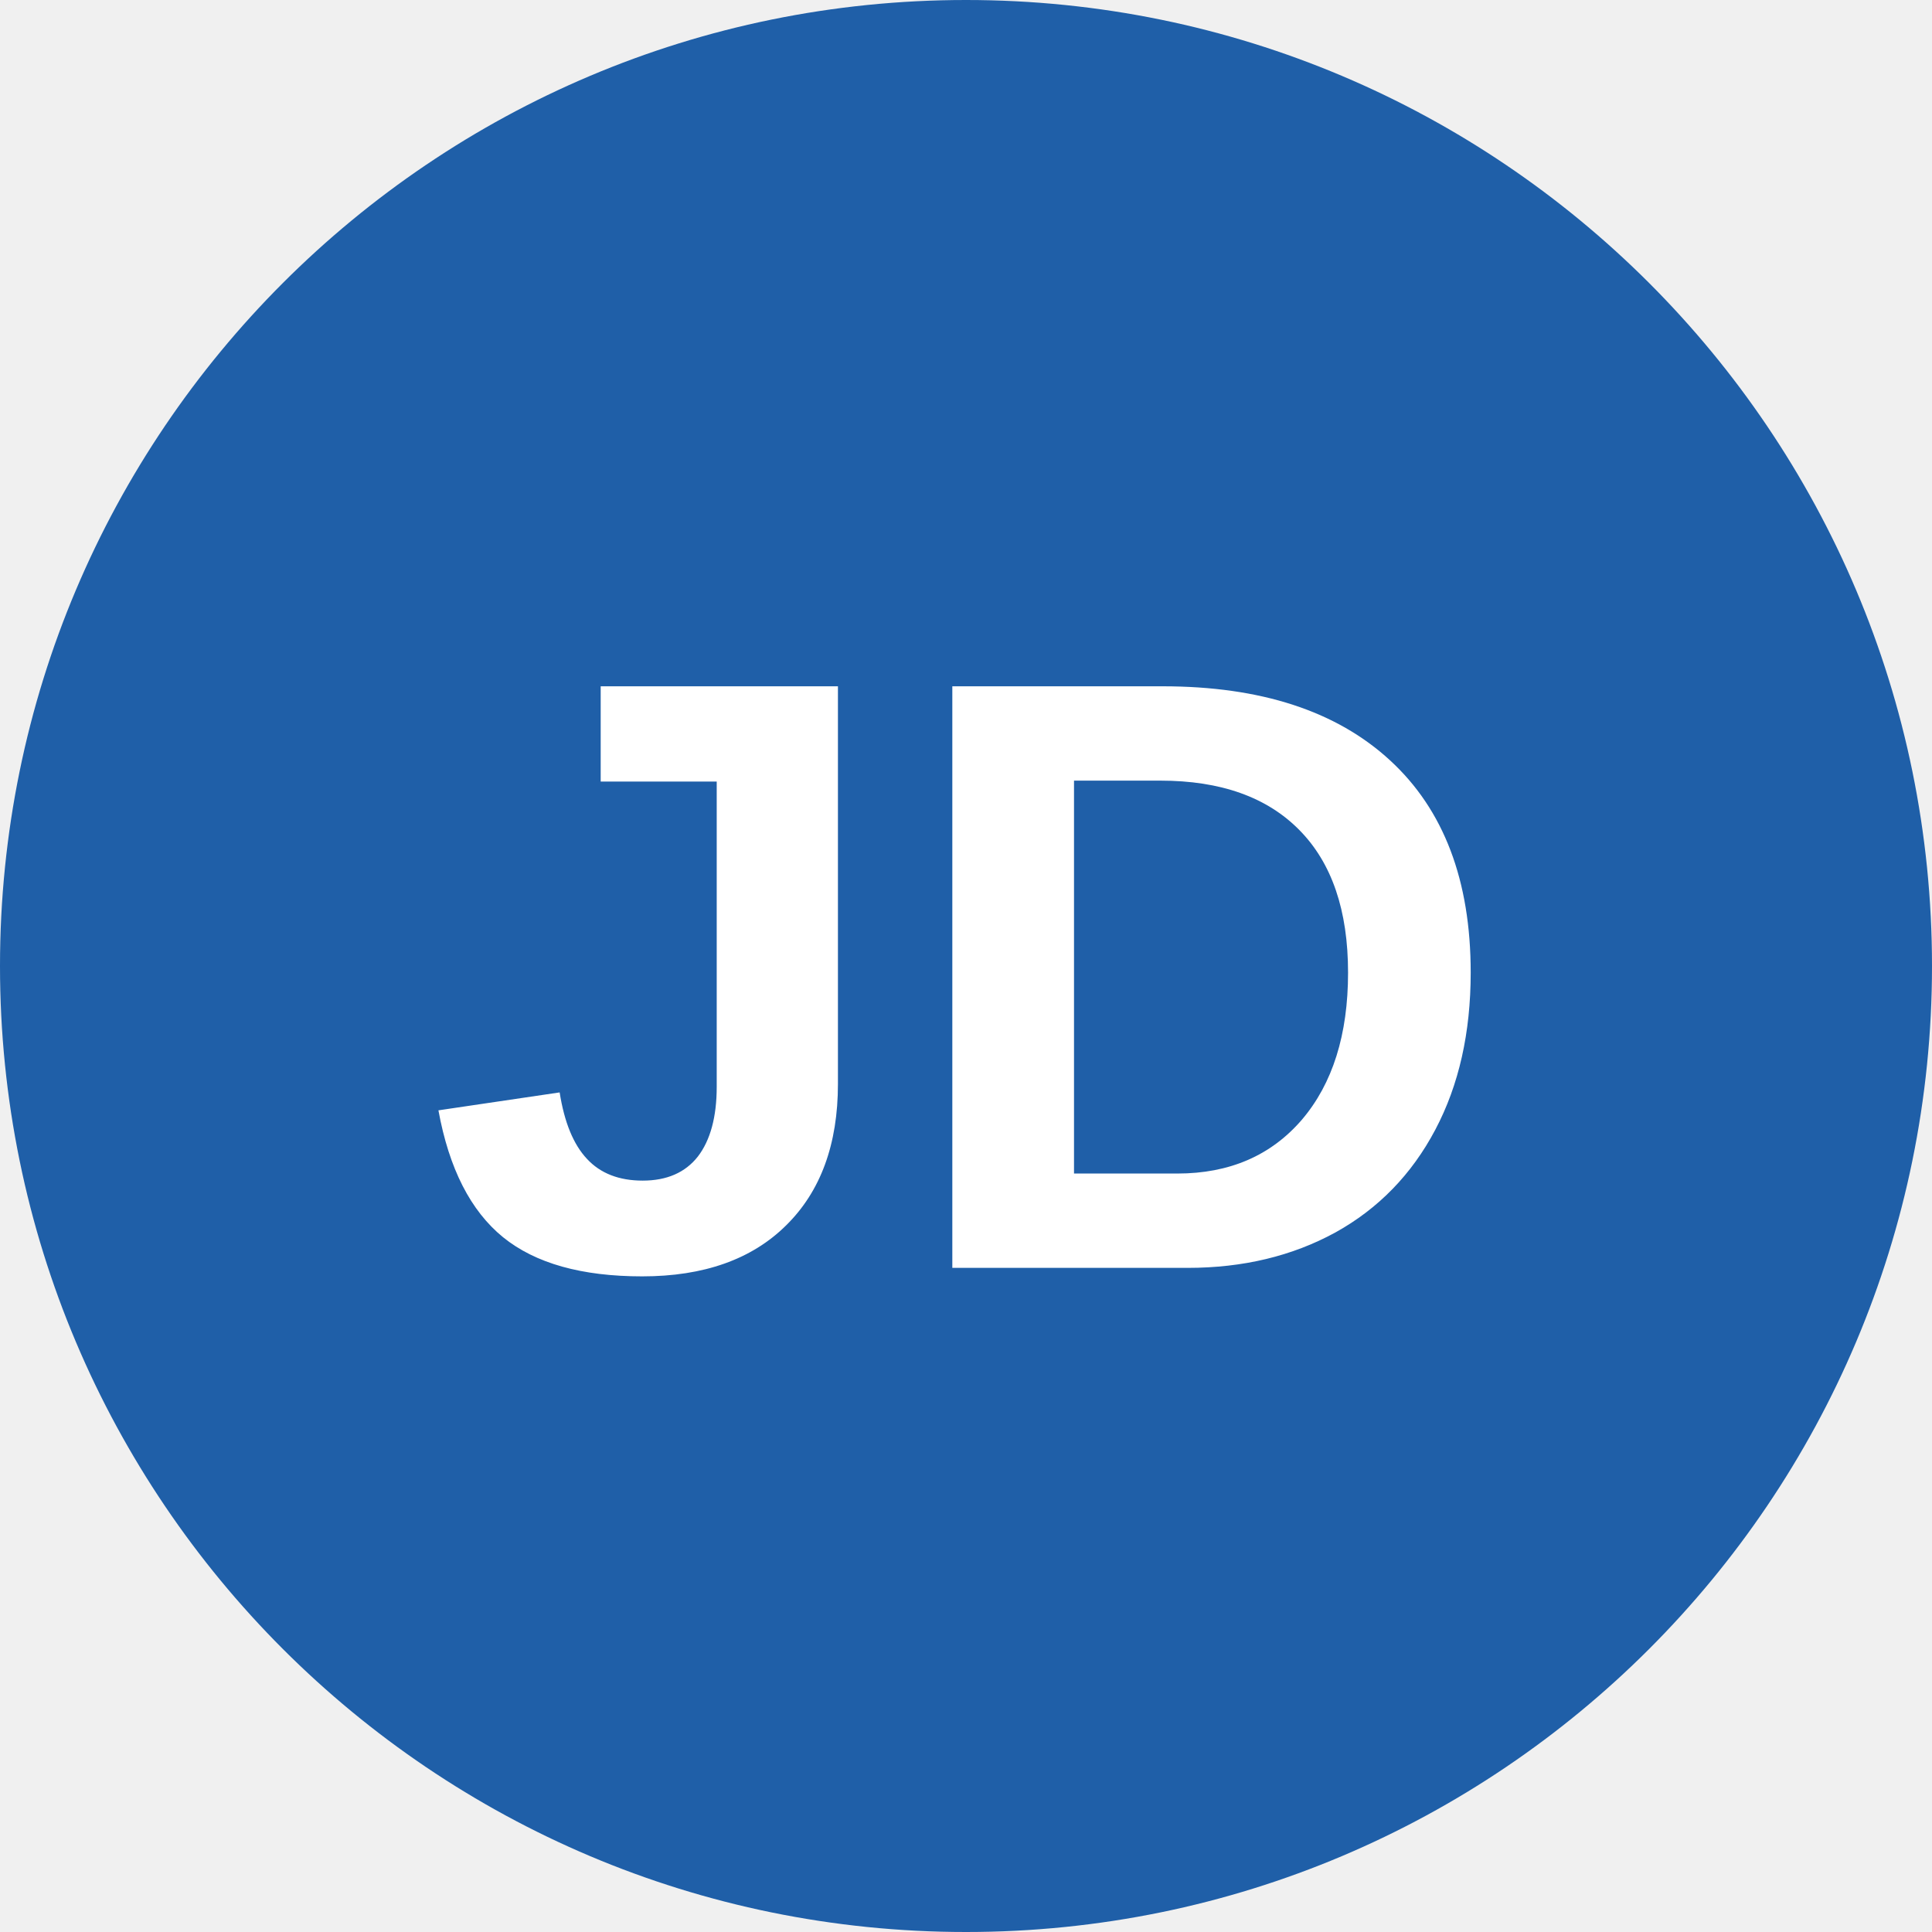
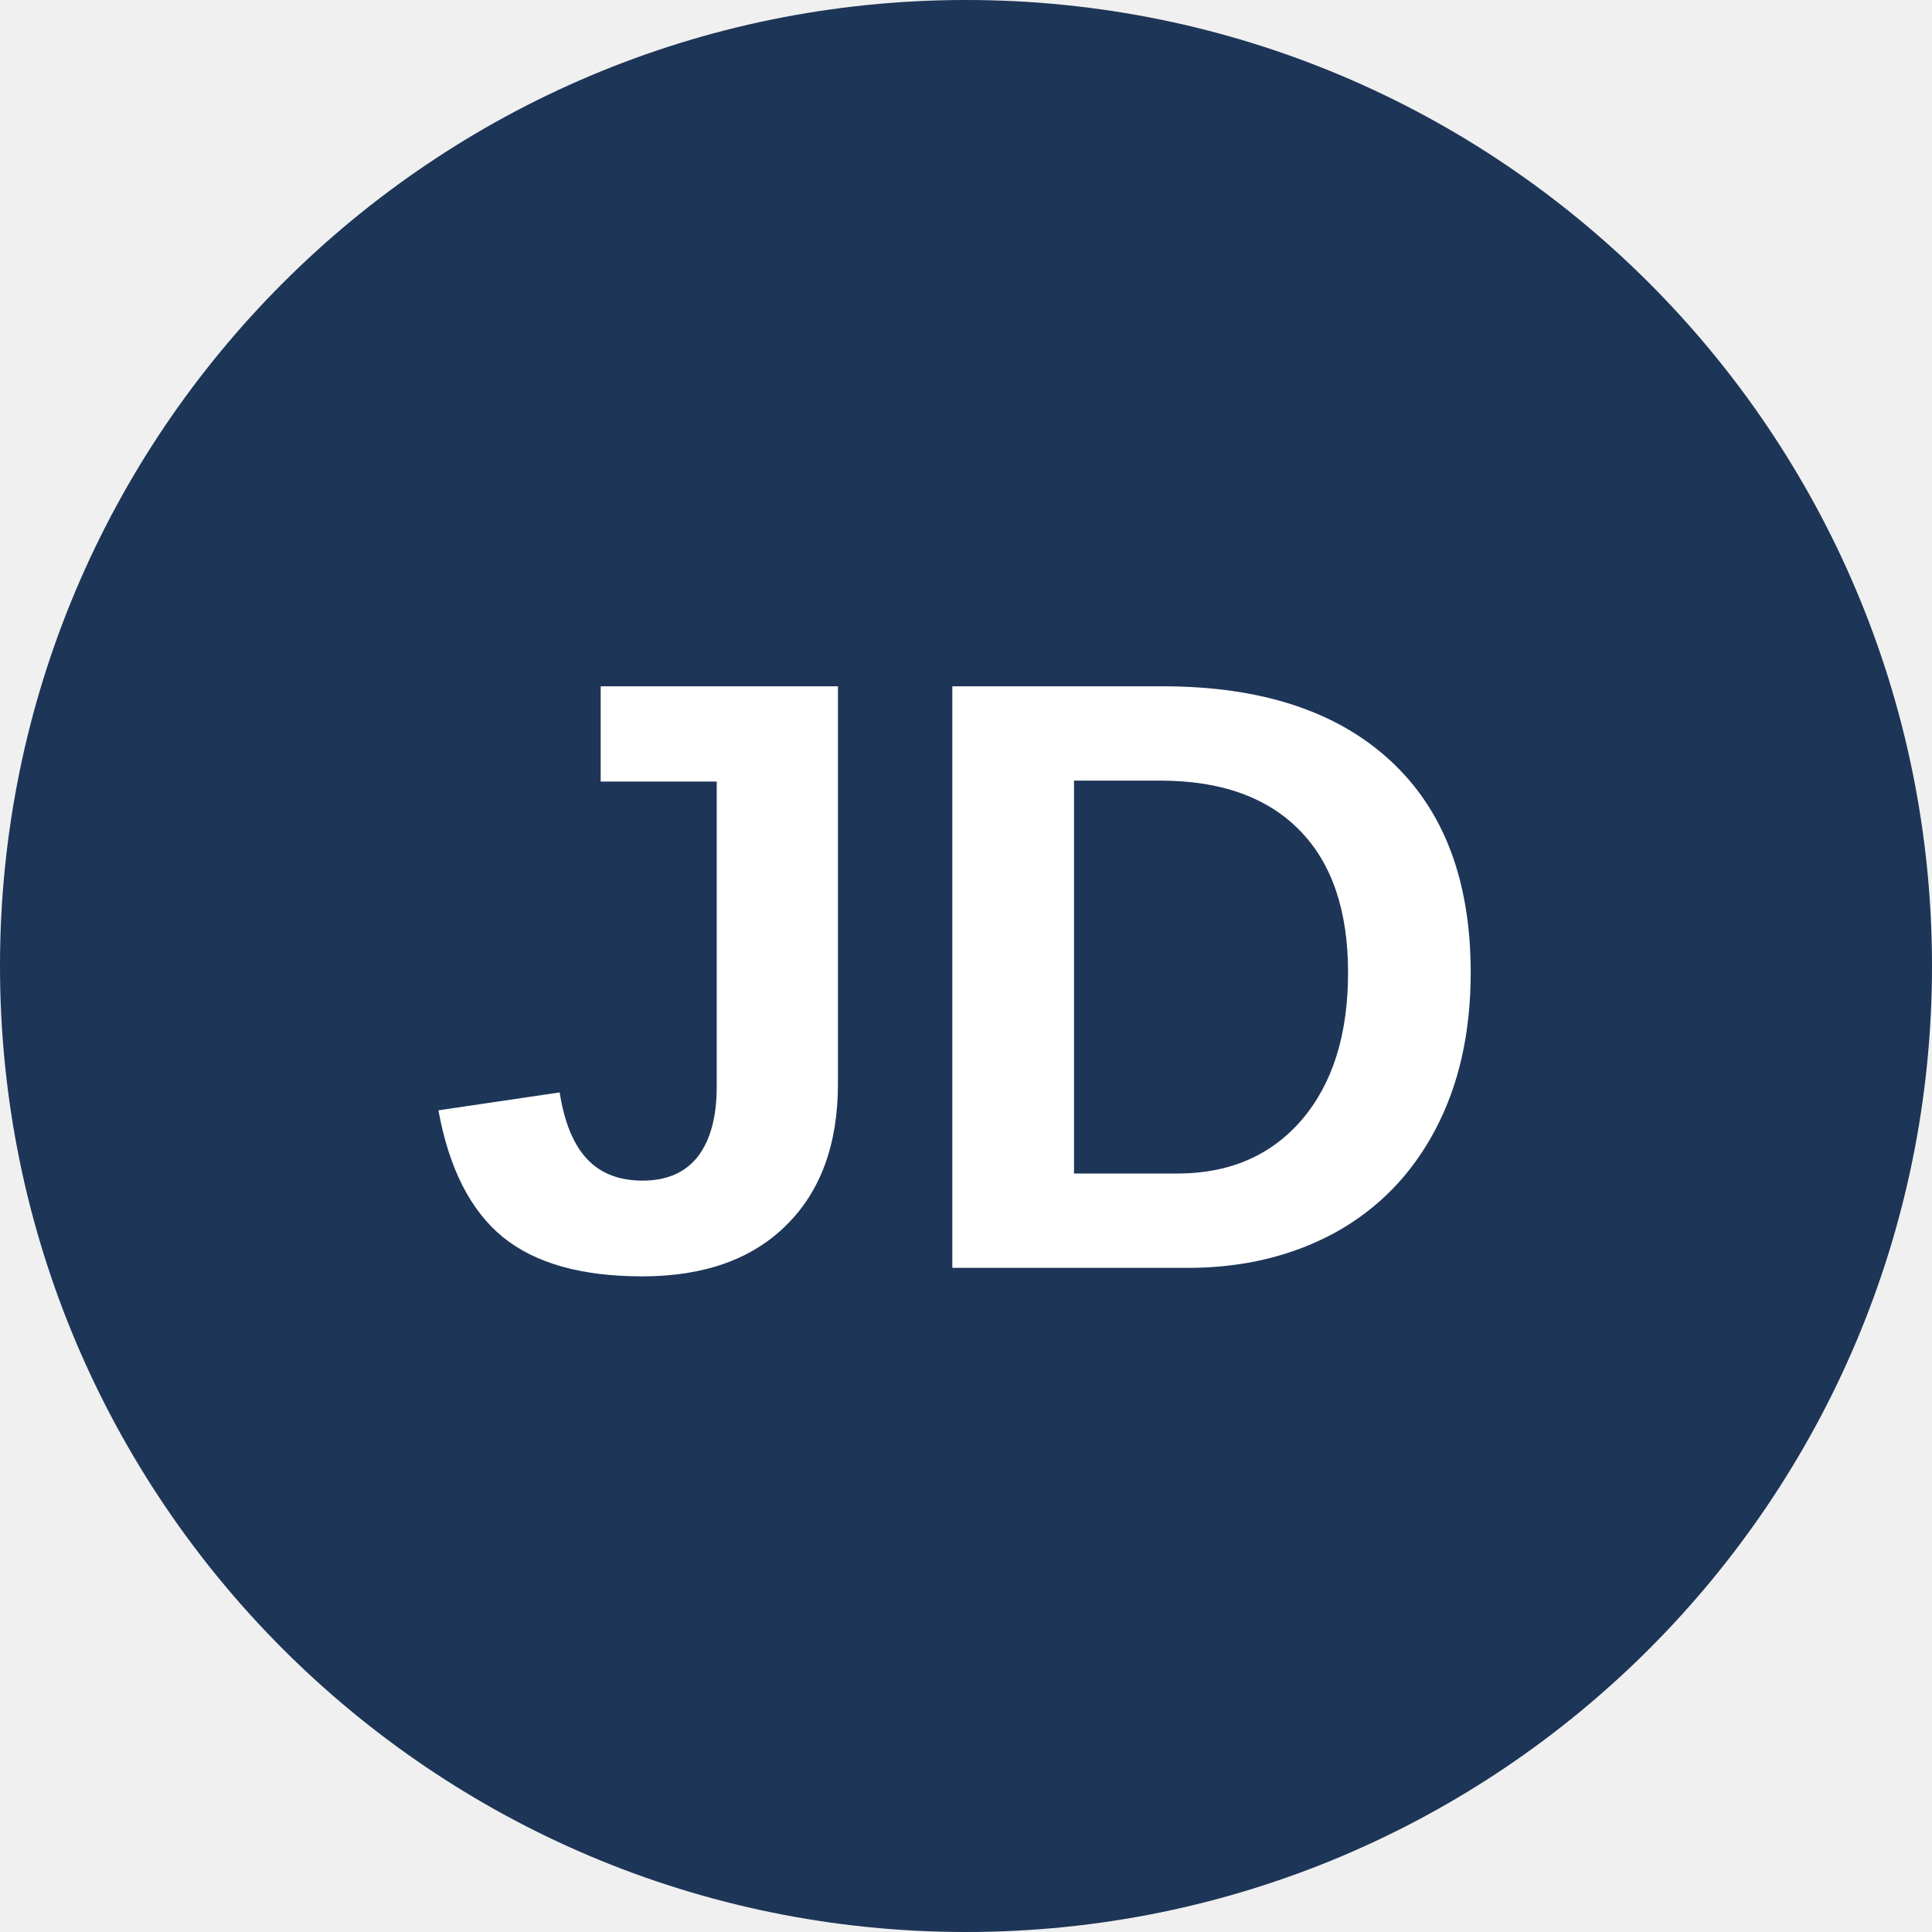
<svg xmlns="http://www.w3.org/2000/svg" width="64" height="64" viewBox="0 0 64 64">
-   <circle cx="32" cy="32" r="32" fill="#1f5fa8" />
+   <circle cx="32" cy="32" r="32" fill="#1d3557" />
  <text x="32" y="42" font-family="Segoe UI, Arial, sans-serif" font-size="28" font-weight="700" fill="#ffffff" text-anchor="middle">JD</text>
</svg>
